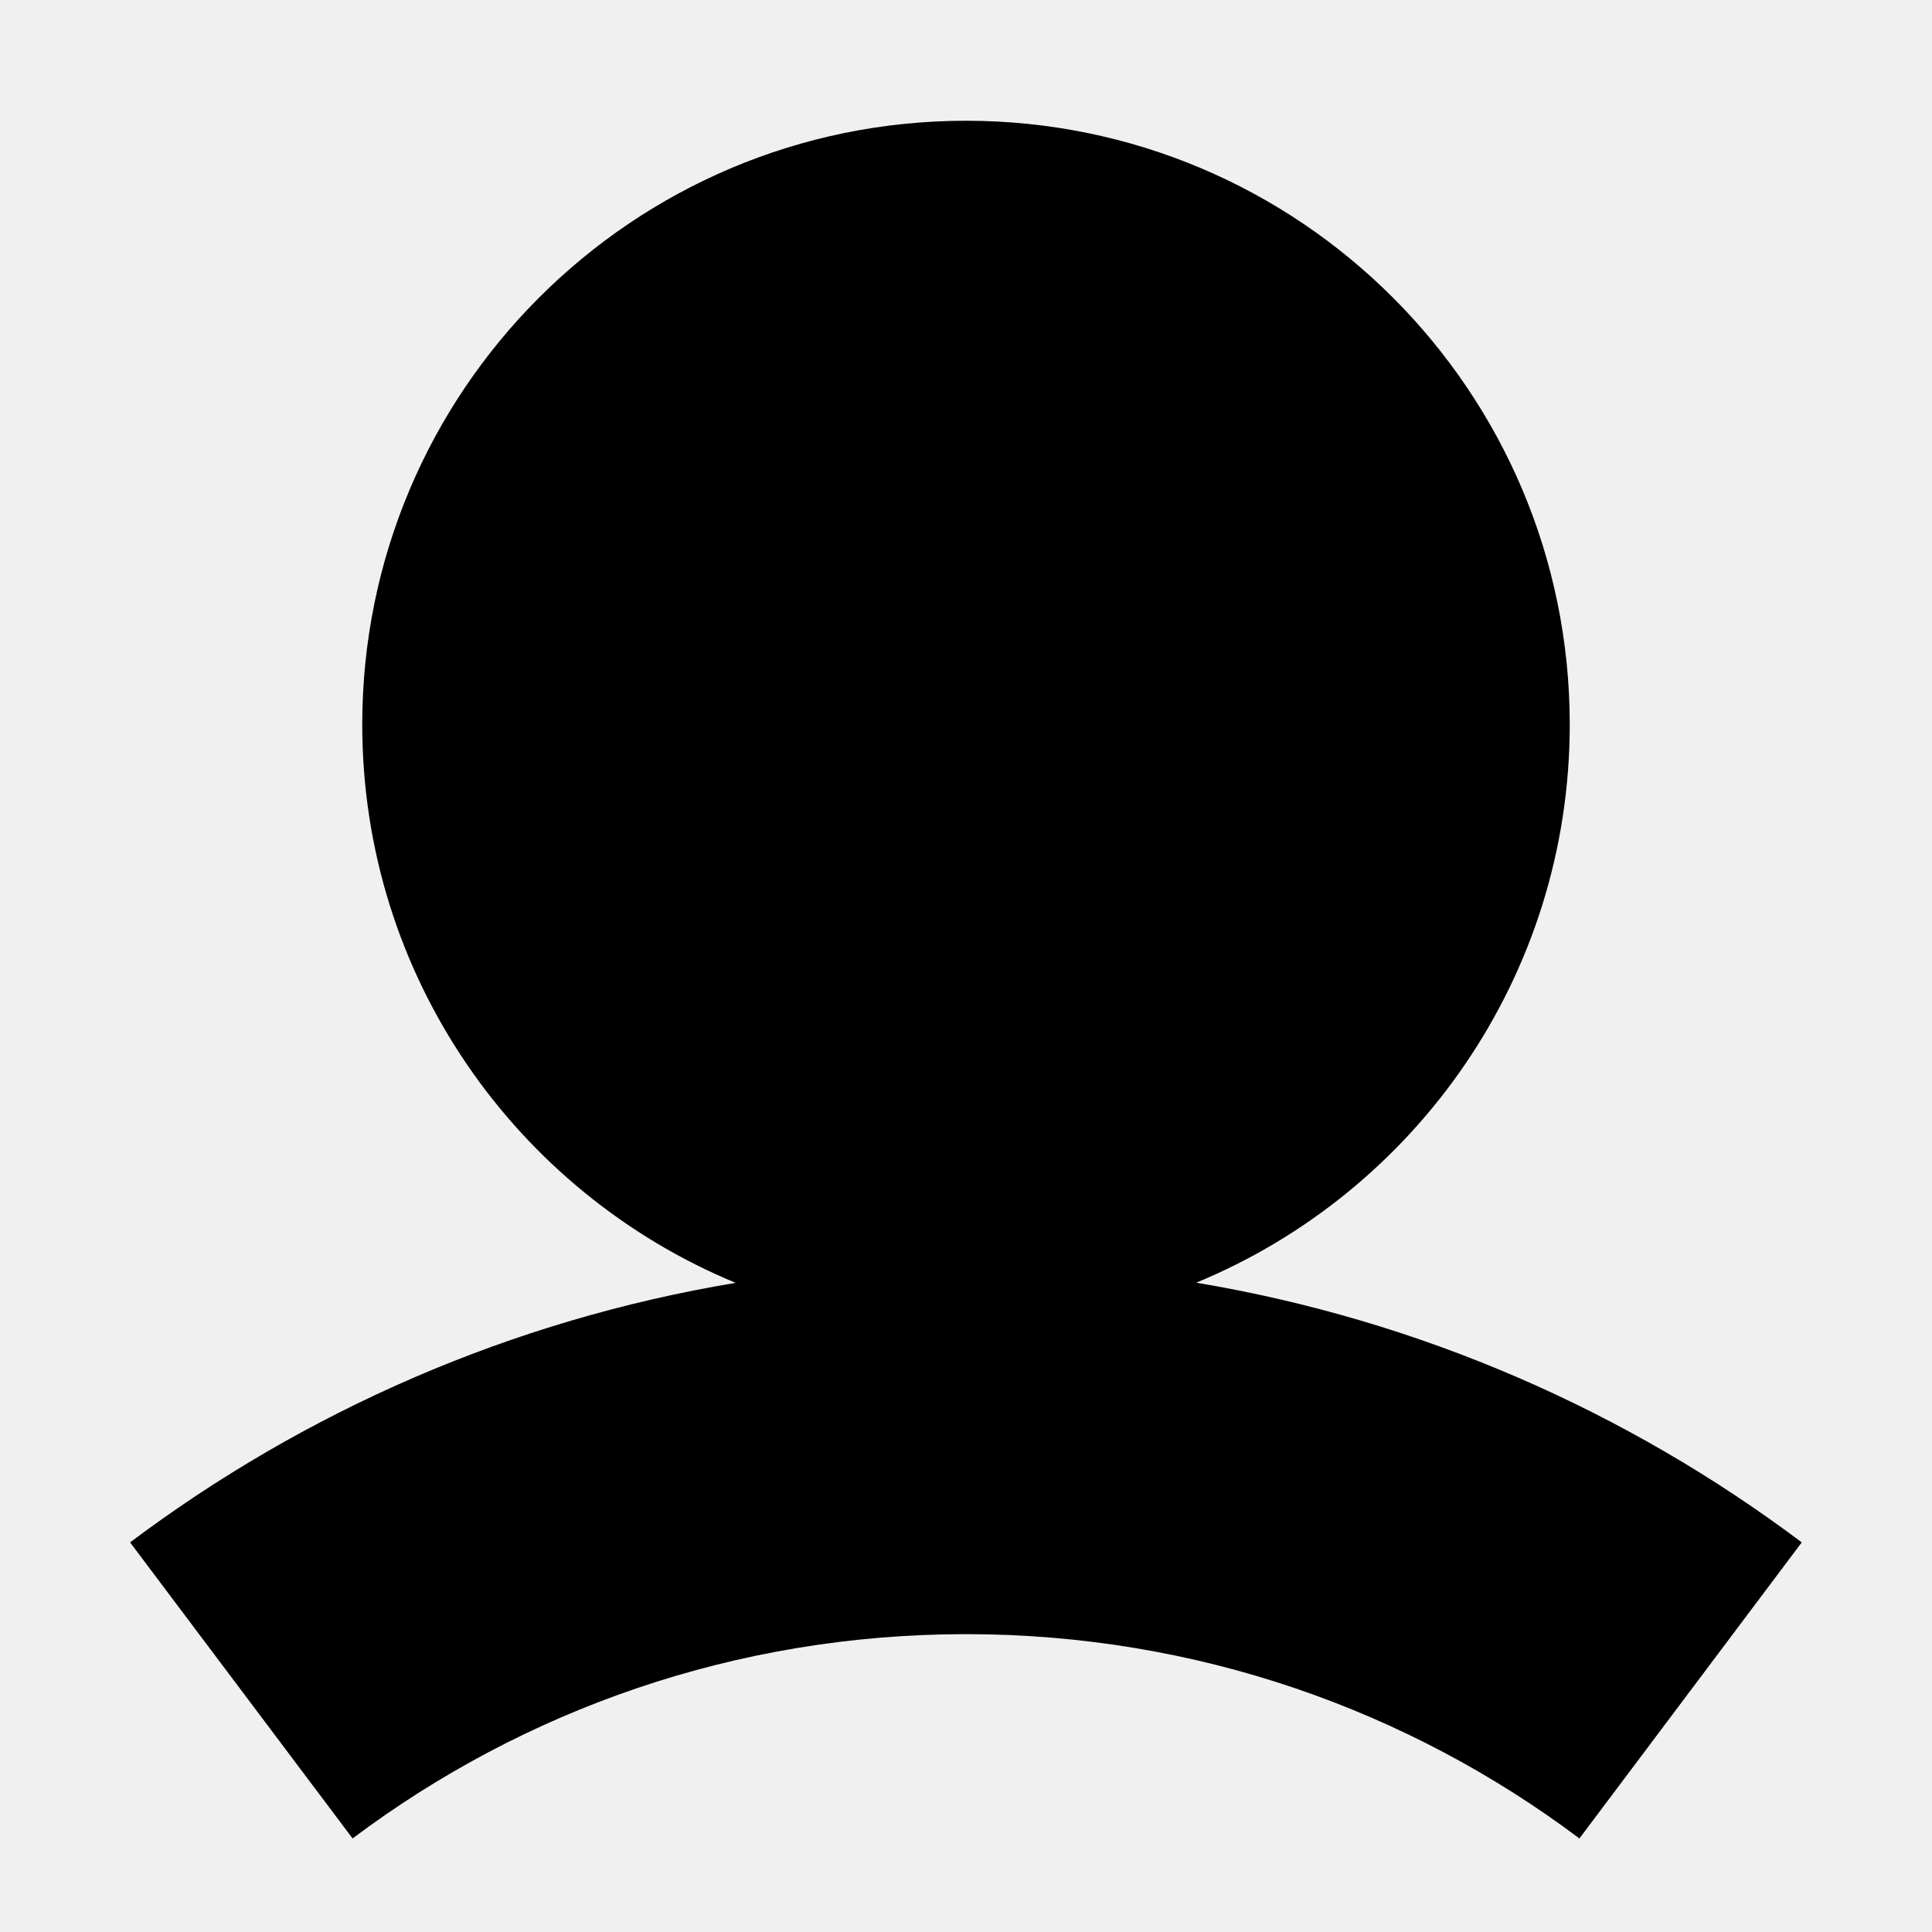
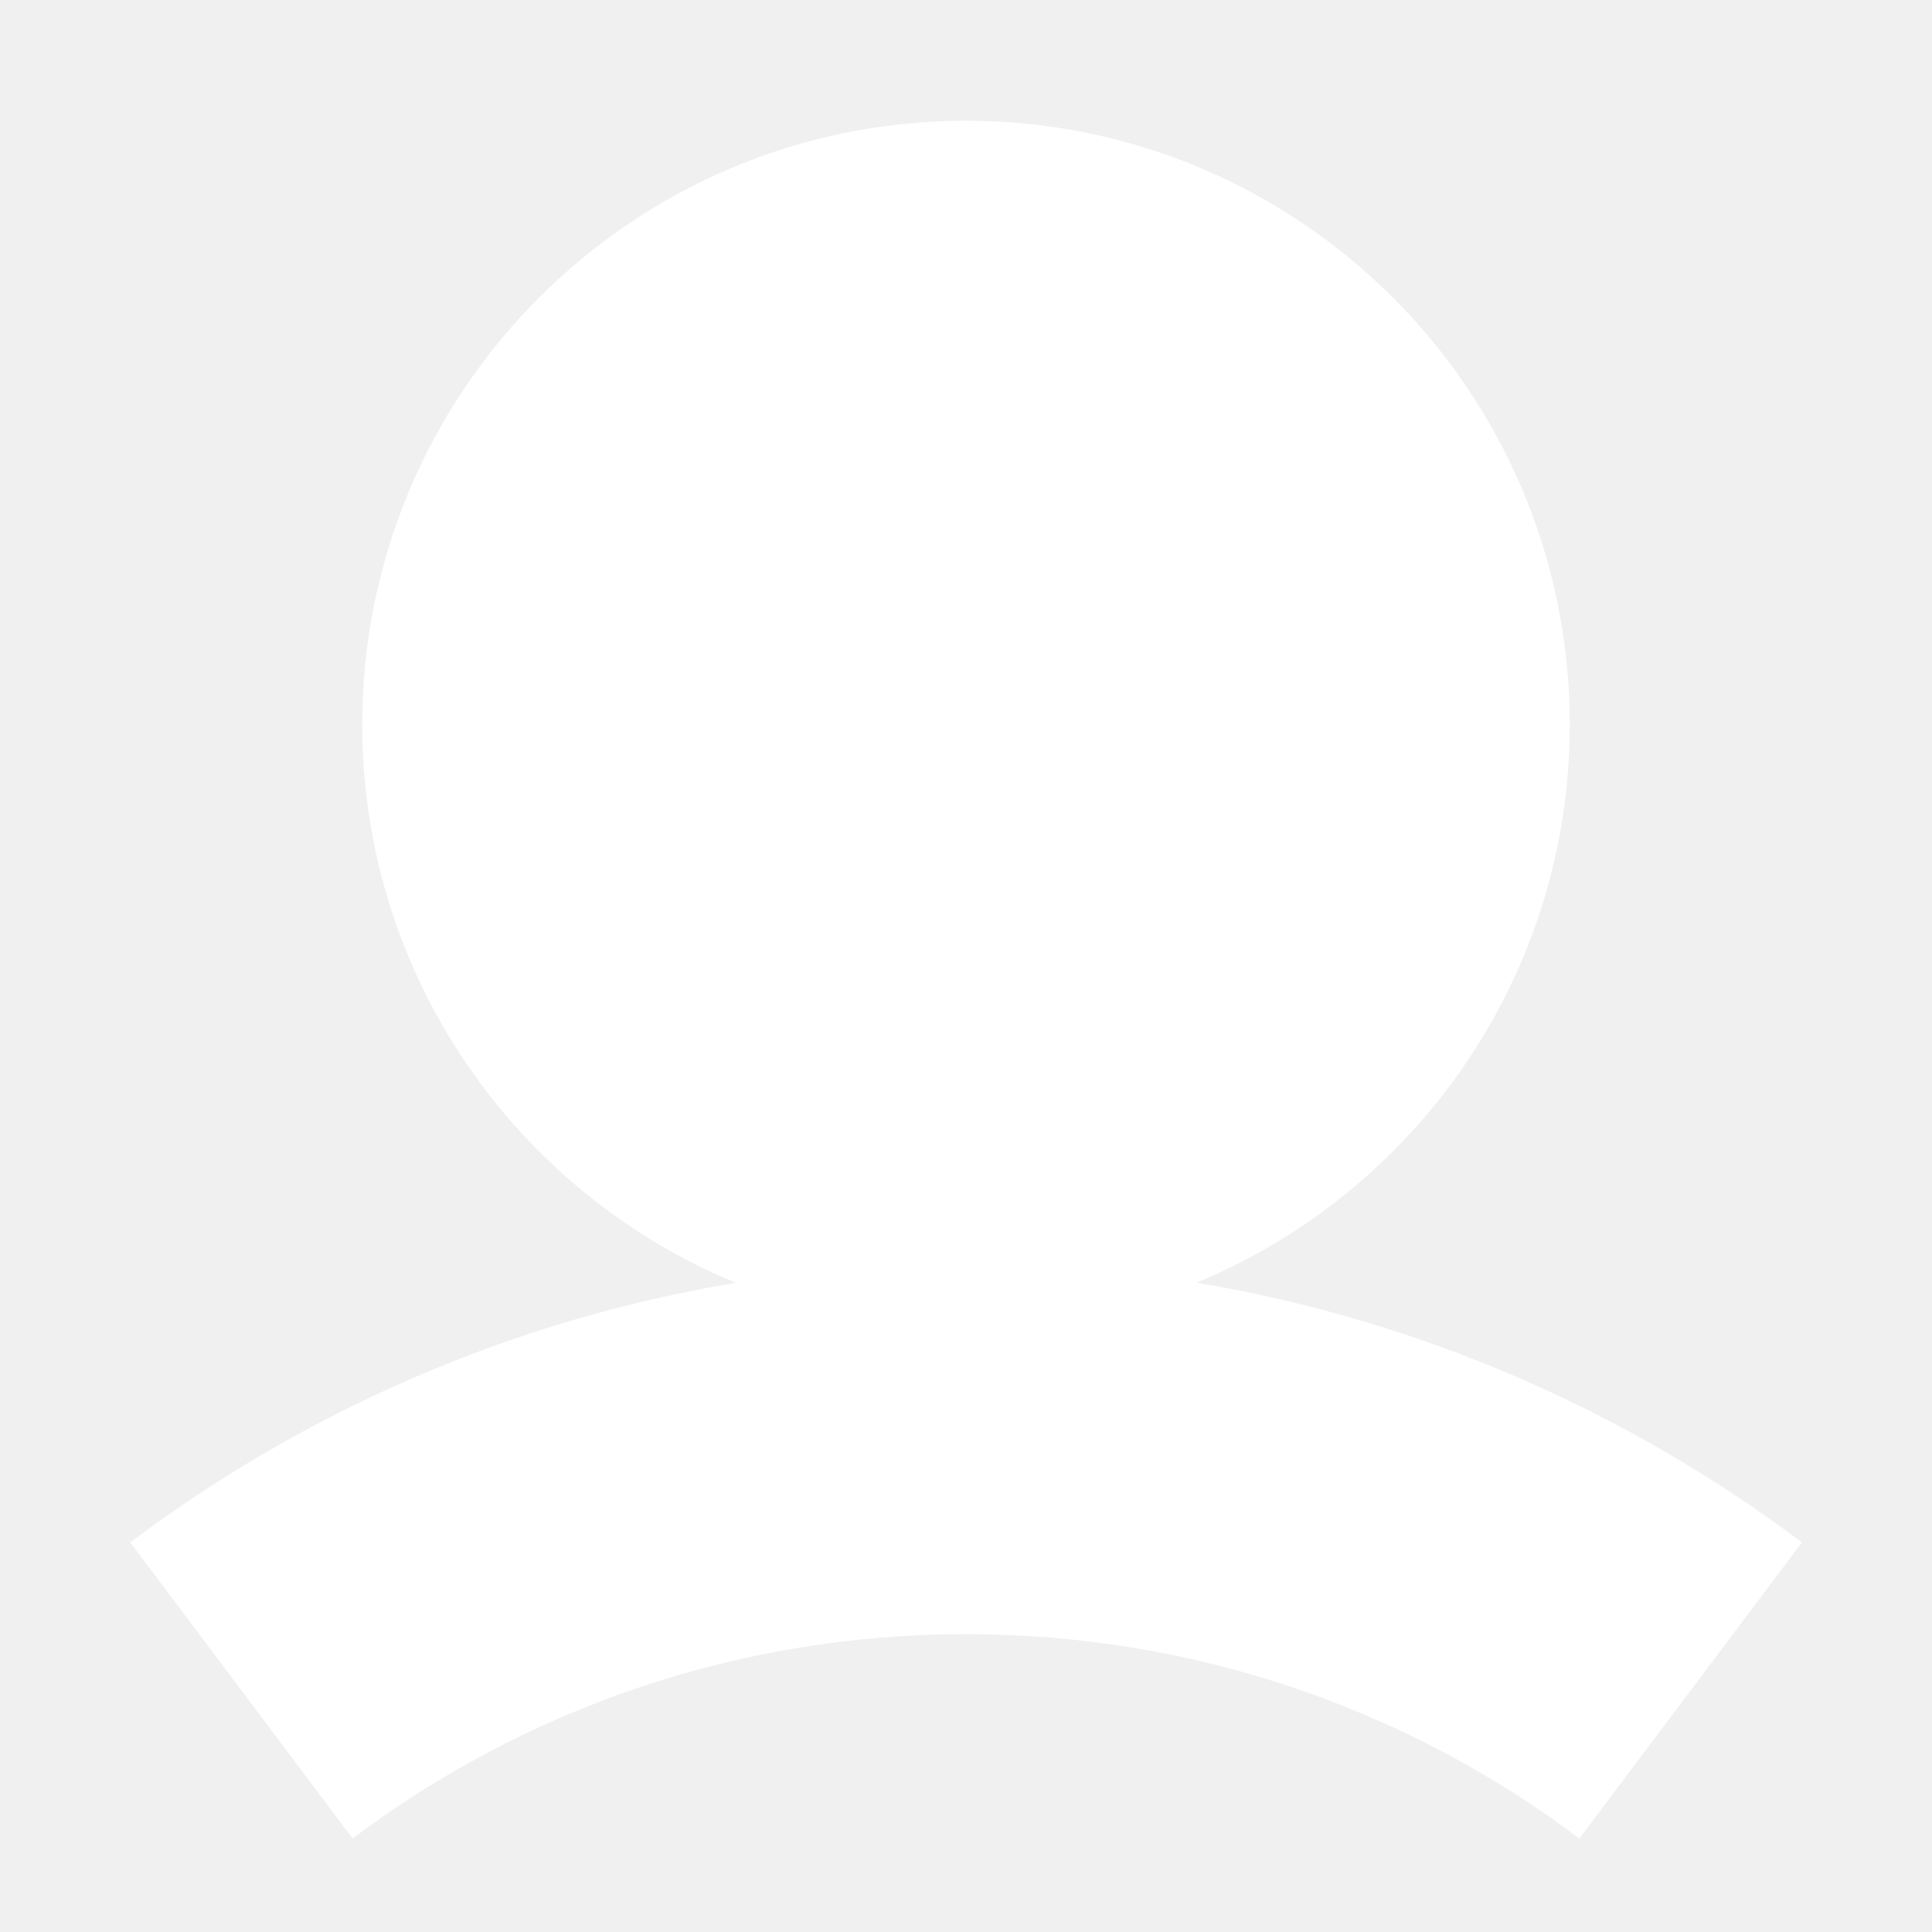
<svg xmlns="http://www.w3.org/2000/svg" width="12" height="12" viewBox="0 0 12 12" fill="none">
-   <path fill-rule="evenodd" clip-rule="evenodd" d="M7.43 7.967C8.792 7.405 9.75 6.064 9.75 4.5C9.75 2.429 8.071 0.75 6 0.75C3.929 0.75 2.25 2.429 2.25 4.5C2.25 6.065 3.208 7.405 4.569 7.968C3.175 8.2 1.892 8.766 0.808 9.58L2.19 11.419C3.251 10.622 4.569 10.15 6 10.15C7.431 10.15 8.748 10.622 9.81 11.419L11.191 9.58C10.107 8.766 8.825 8.2 7.43 7.967Z" fill="black" />
+   <path id="icon__COLOR:icon-main" fill-rule="evenodd" clip-rule="evenodd" d="M7.431 7.967C8.792 7.405 9.75 6.064 9.75 4.5C9.75 2.429 8.071 0.75 6 0.75C3.929 0.75 2.25 2.429 2.25 4.5C2.25 6.065 3.208 7.405 4.57 7.968C3.175 8.2 1.893 8.766 0.809 9.58L2.19 11.419C3.251 10.622 4.569 10.15 6 10.15C7.431 10.15 8.749 10.622 9.81 11.419L11.192 9.58C10.107 8.766 8.825 8.2 7.431 7.967Z" fill="white" />
</svg>
